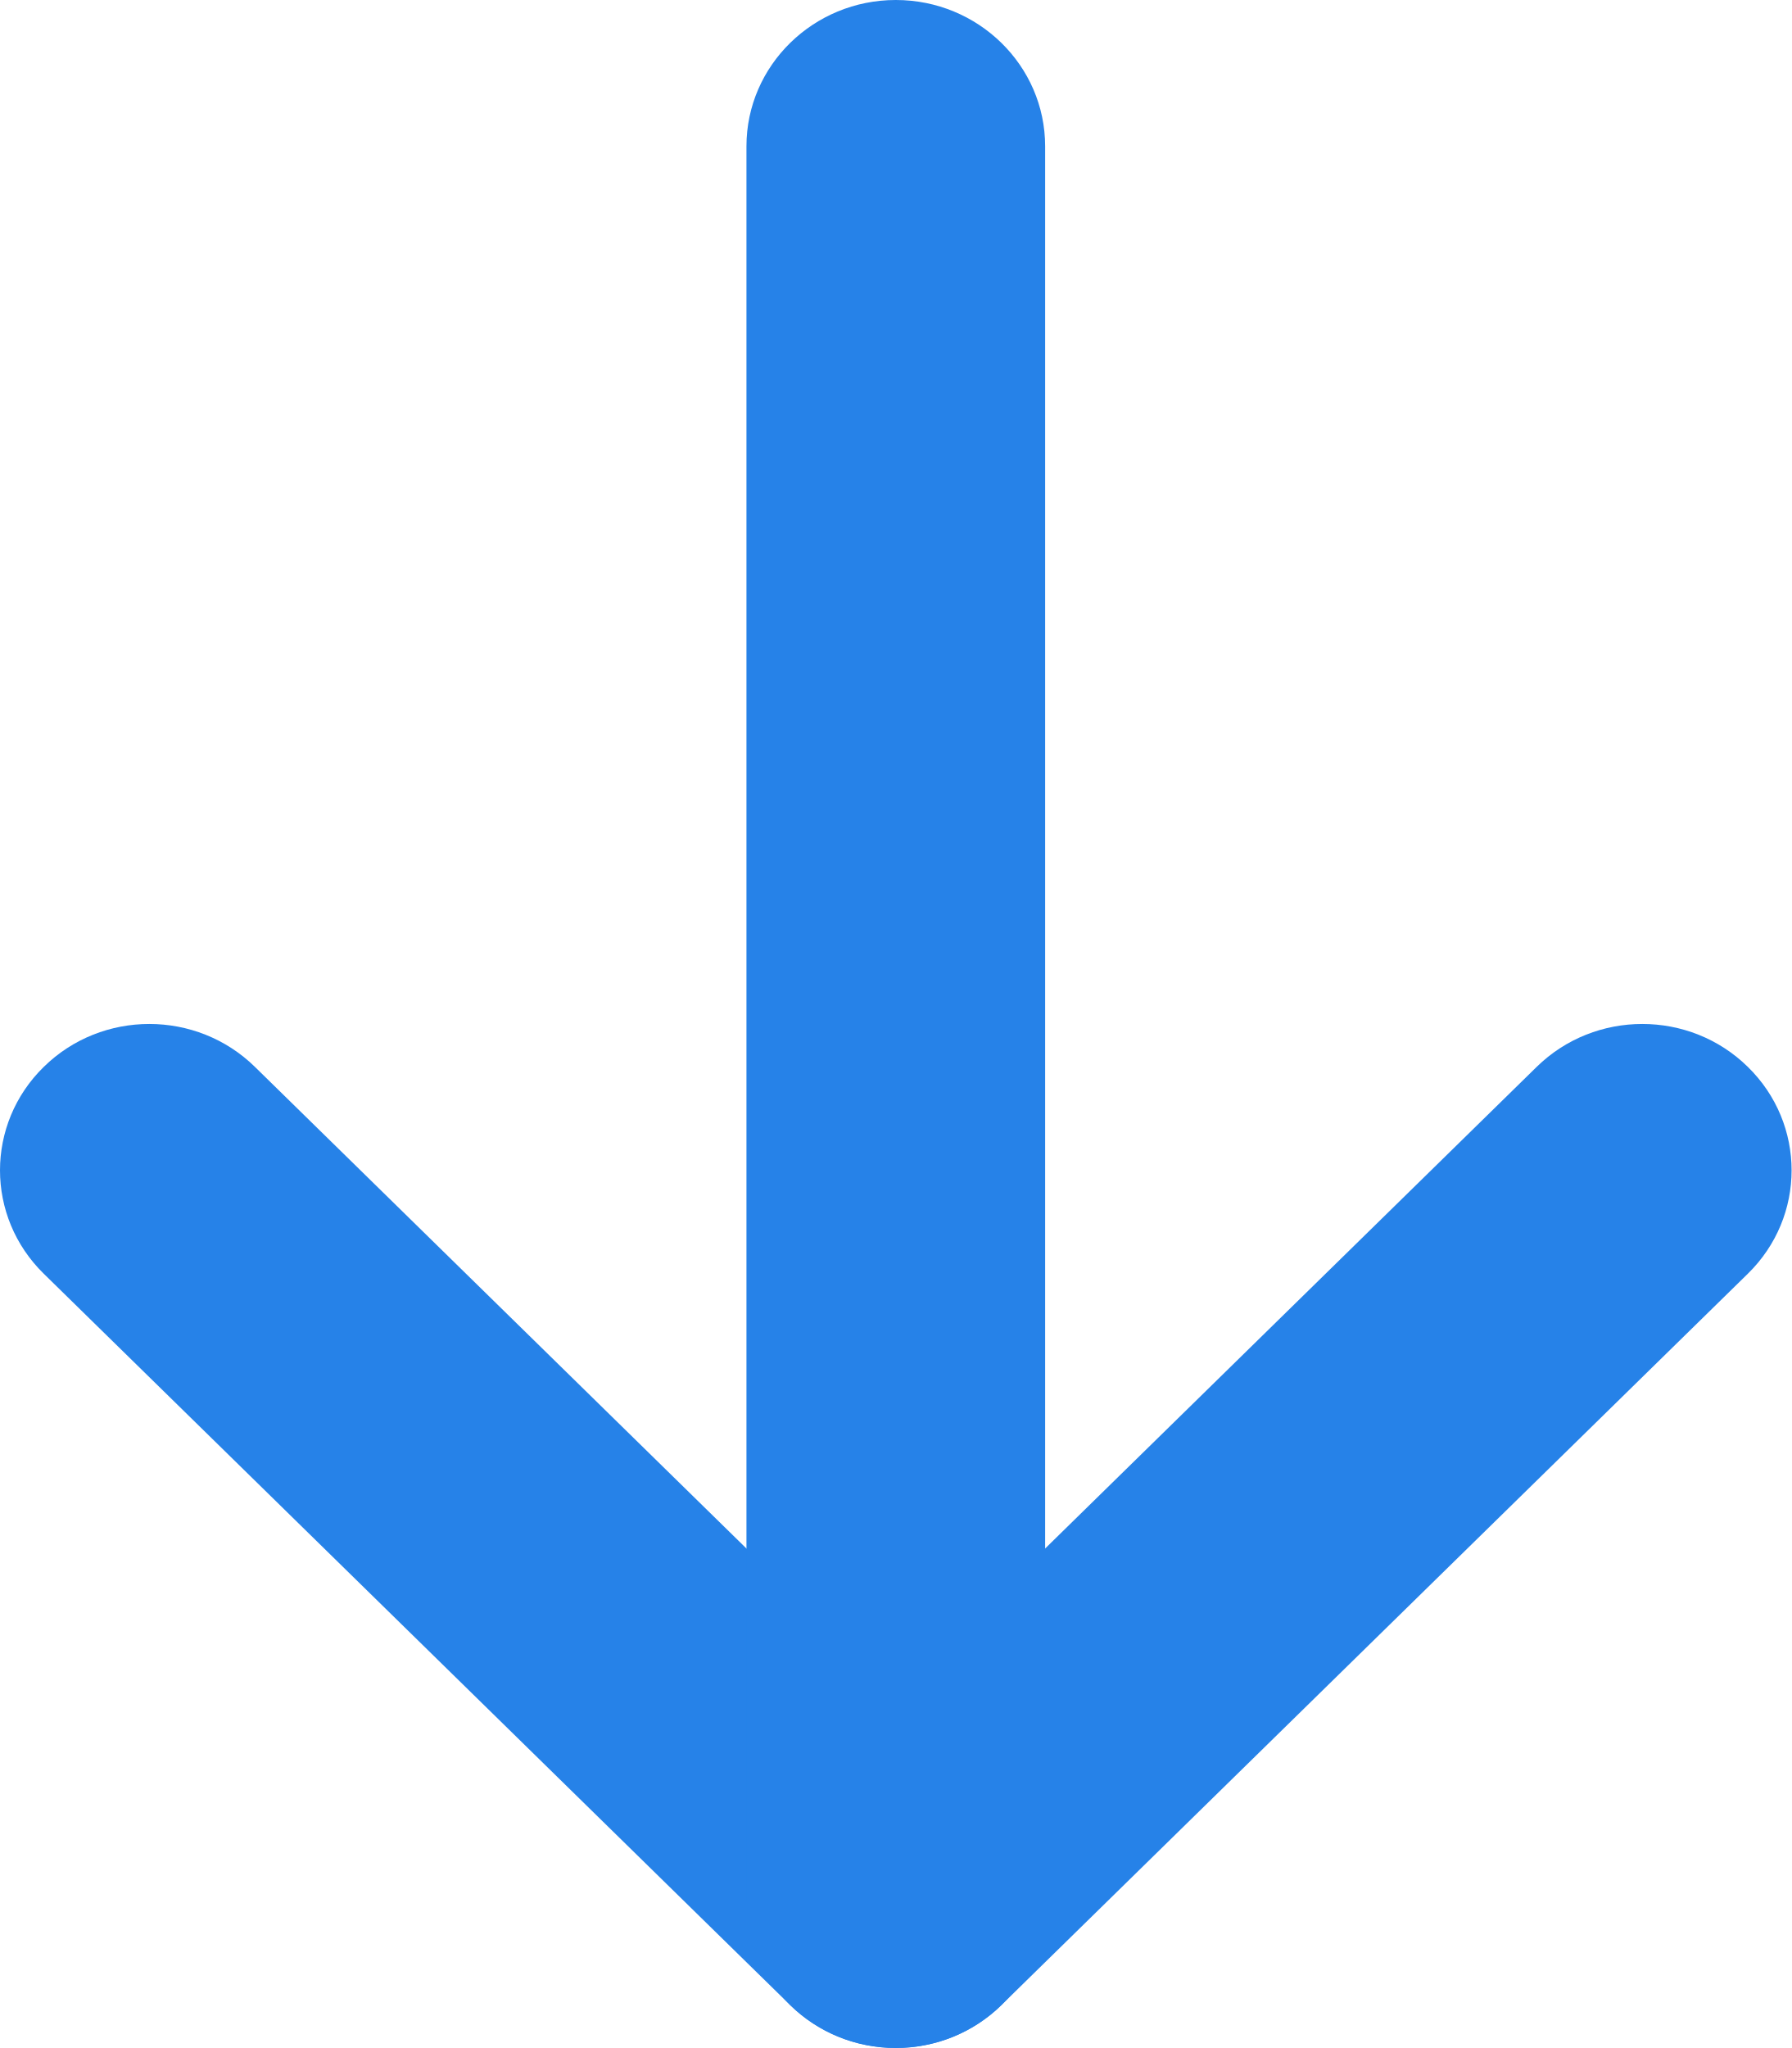
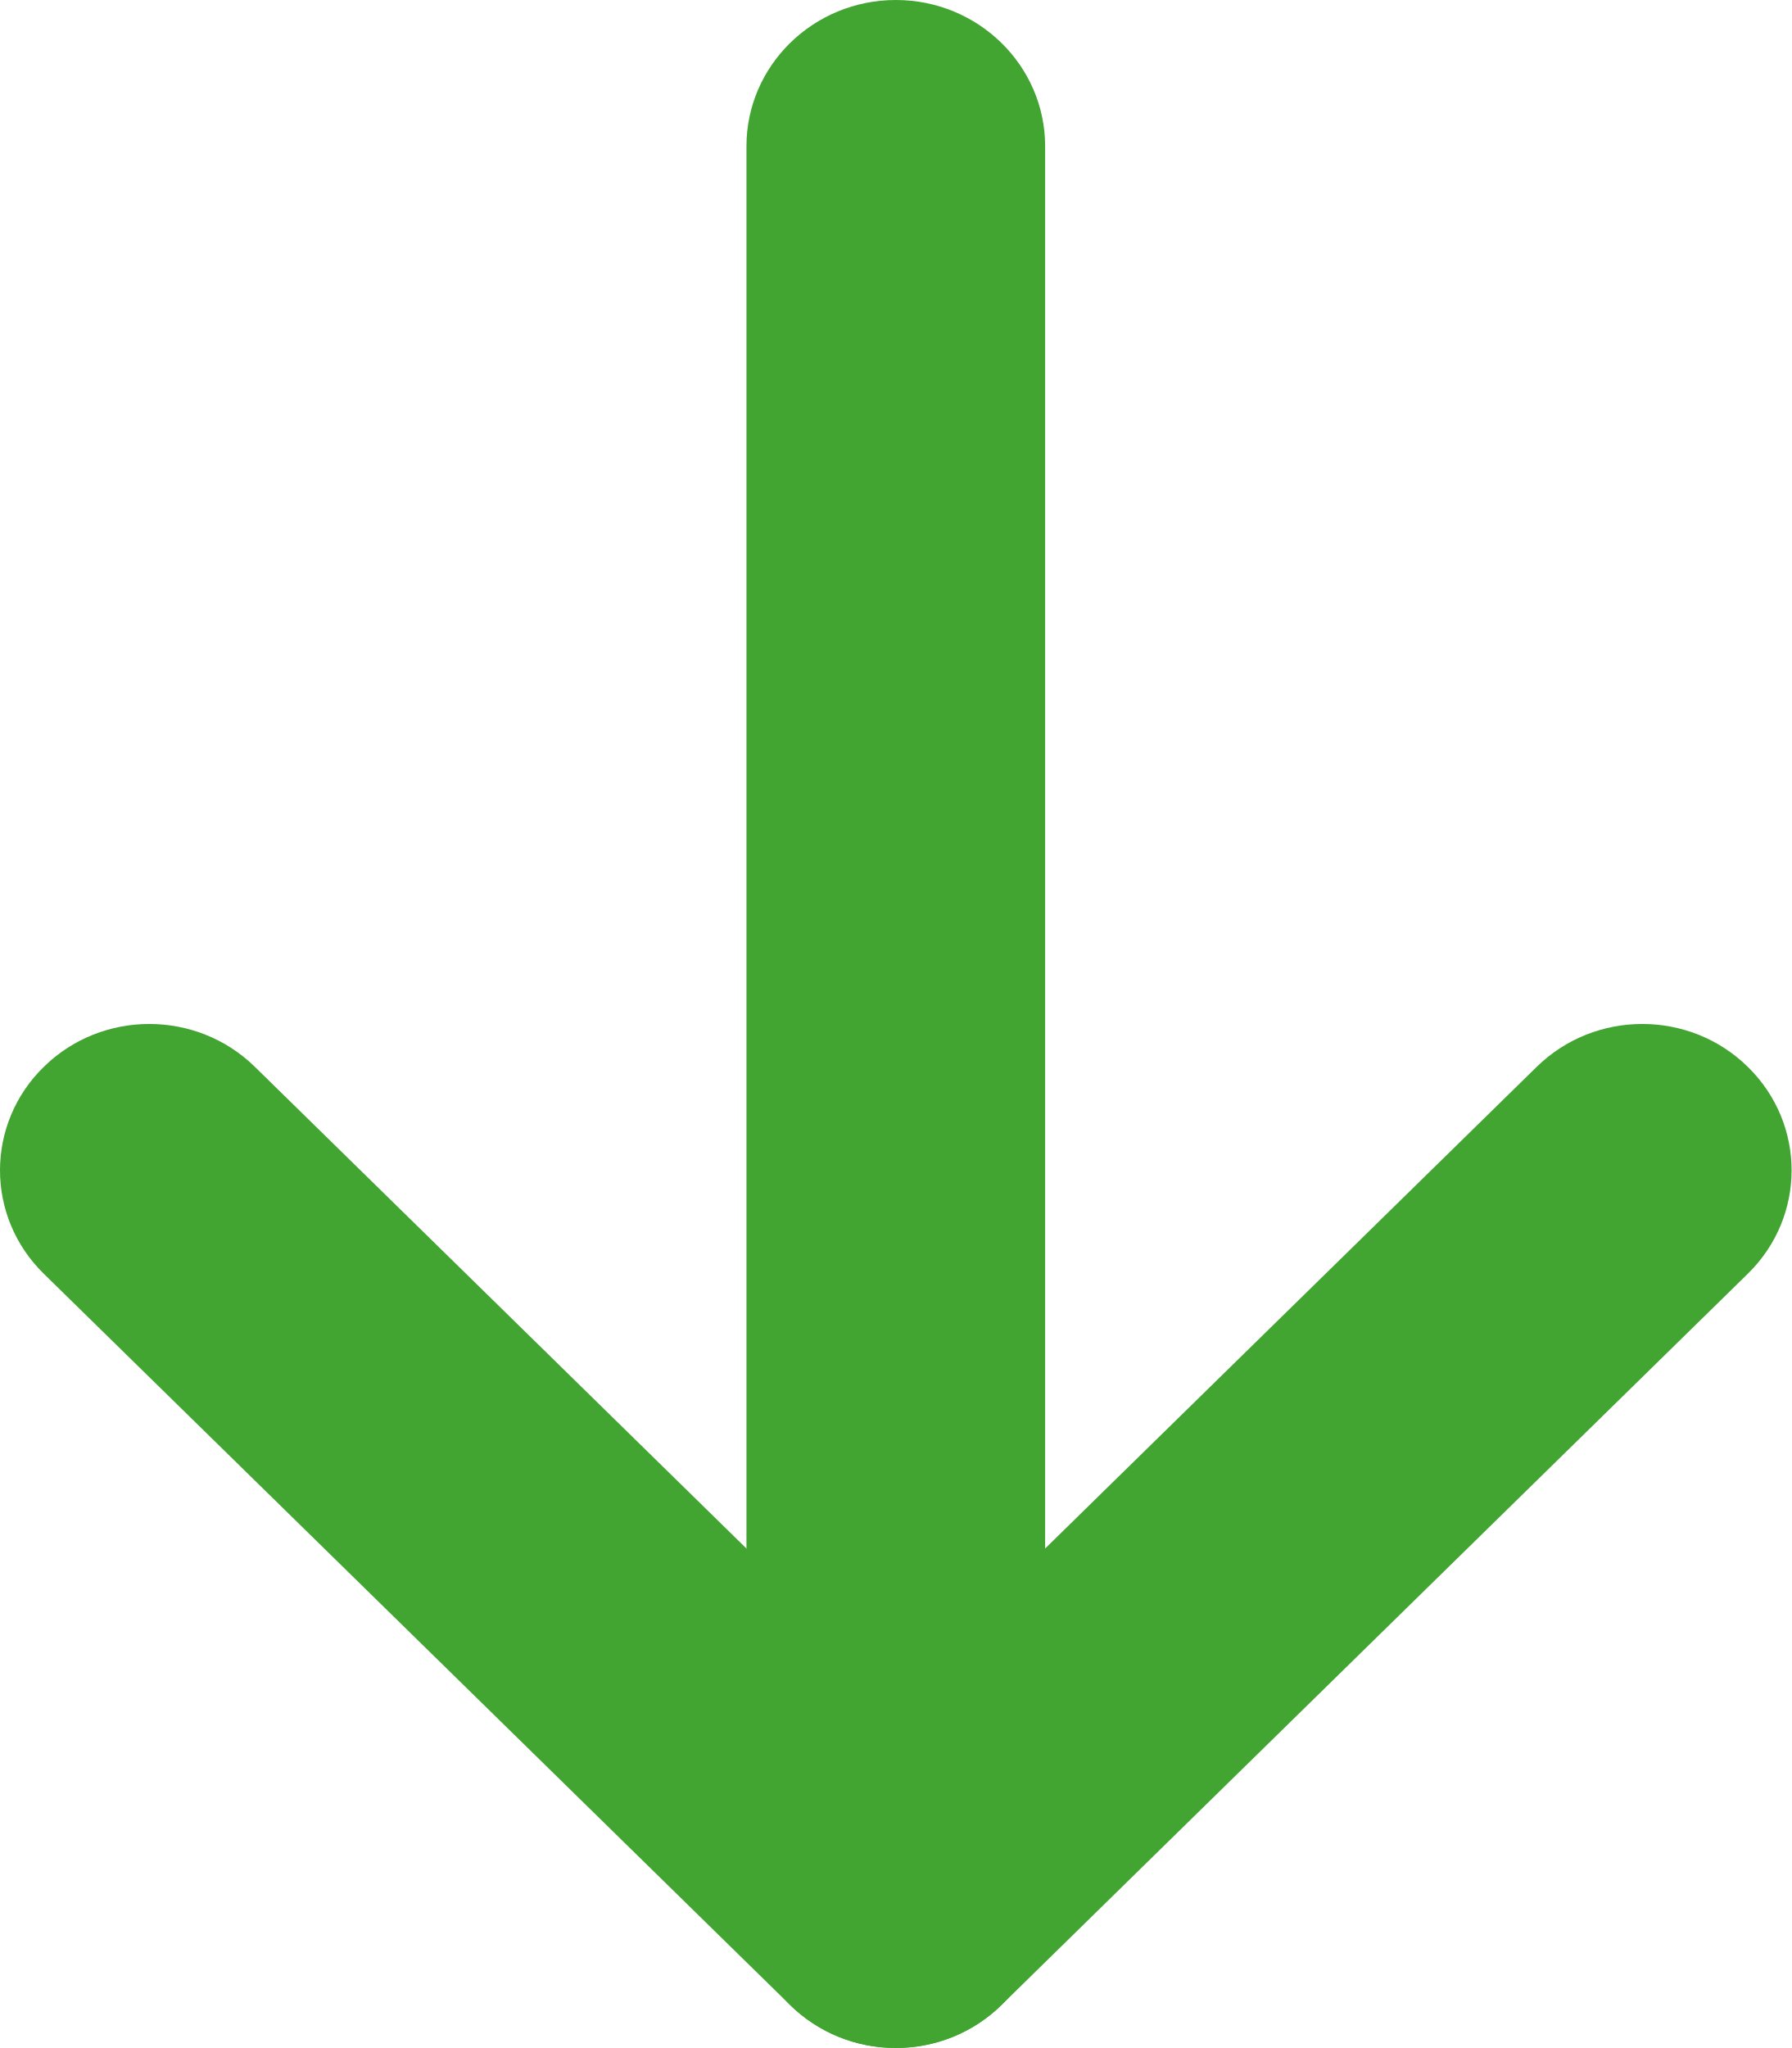
<svg xmlns="http://www.w3.org/2000/svg" width="14" height="16" viewBox="0 0 14 16" fill="none">
-   <path fill-rule="evenodd" clip-rule="evenodd" d="M0.342 8.335C0.797 7.888 1.536 7.888 1.992 8.335L7 13.241L12.008 8.335C12.464 7.888 13.203 7.888 13.658 8.335C14.114 8.781 14.114 9.505 13.658 9.951L7.825 15.665C7.369 16.111 6.631 16.111 6.175 15.665L0.342 9.951C-0.114 9.505 -0.114 8.781 0.342 8.335Z" fill="#2682E8" />
-   <path fill-rule="evenodd" clip-rule="evenodd" d="M7 0C7.644 0 8.167 0.512 8.167 1.143V14.857C8.167 15.488 7.644 16 7 16C6.356 16 5.833 15.488 5.833 14.857V1.143C5.833 0.512 6.356 0 7 0Z" fill="#2682E8" />
+   <path fill-rule="evenodd" clip-rule="evenodd" d="M0.342 8.335C0.797 7.888 1.536 7.888 1.992 8.335L7 13.241L12.008 8.335C12.464 7.888 13.203 7.888 13.658 8.335C14.114 8.781 14.114 9.505 13.658 9.951L7.825 15.665C7.369 16.111 6.631 16.111 6.175 15.665L0.342 9.951C-0.114 9.505 -0.114 8.781 0.342 8.335Z" fill="#42A531" />
+   <path fill-rule="evenodd" clip-rule="evenodd" d="M7 0C7.644 0 8.167 0.512 8.167 1.143V14.857C8.167 15.488 7.644 16 7 16C6.356 16 5.833 15.488 5.833 14.857V1.143C5.833 0.512 6.356 0 7 0Z" fill="#42A531" />
</svg>
